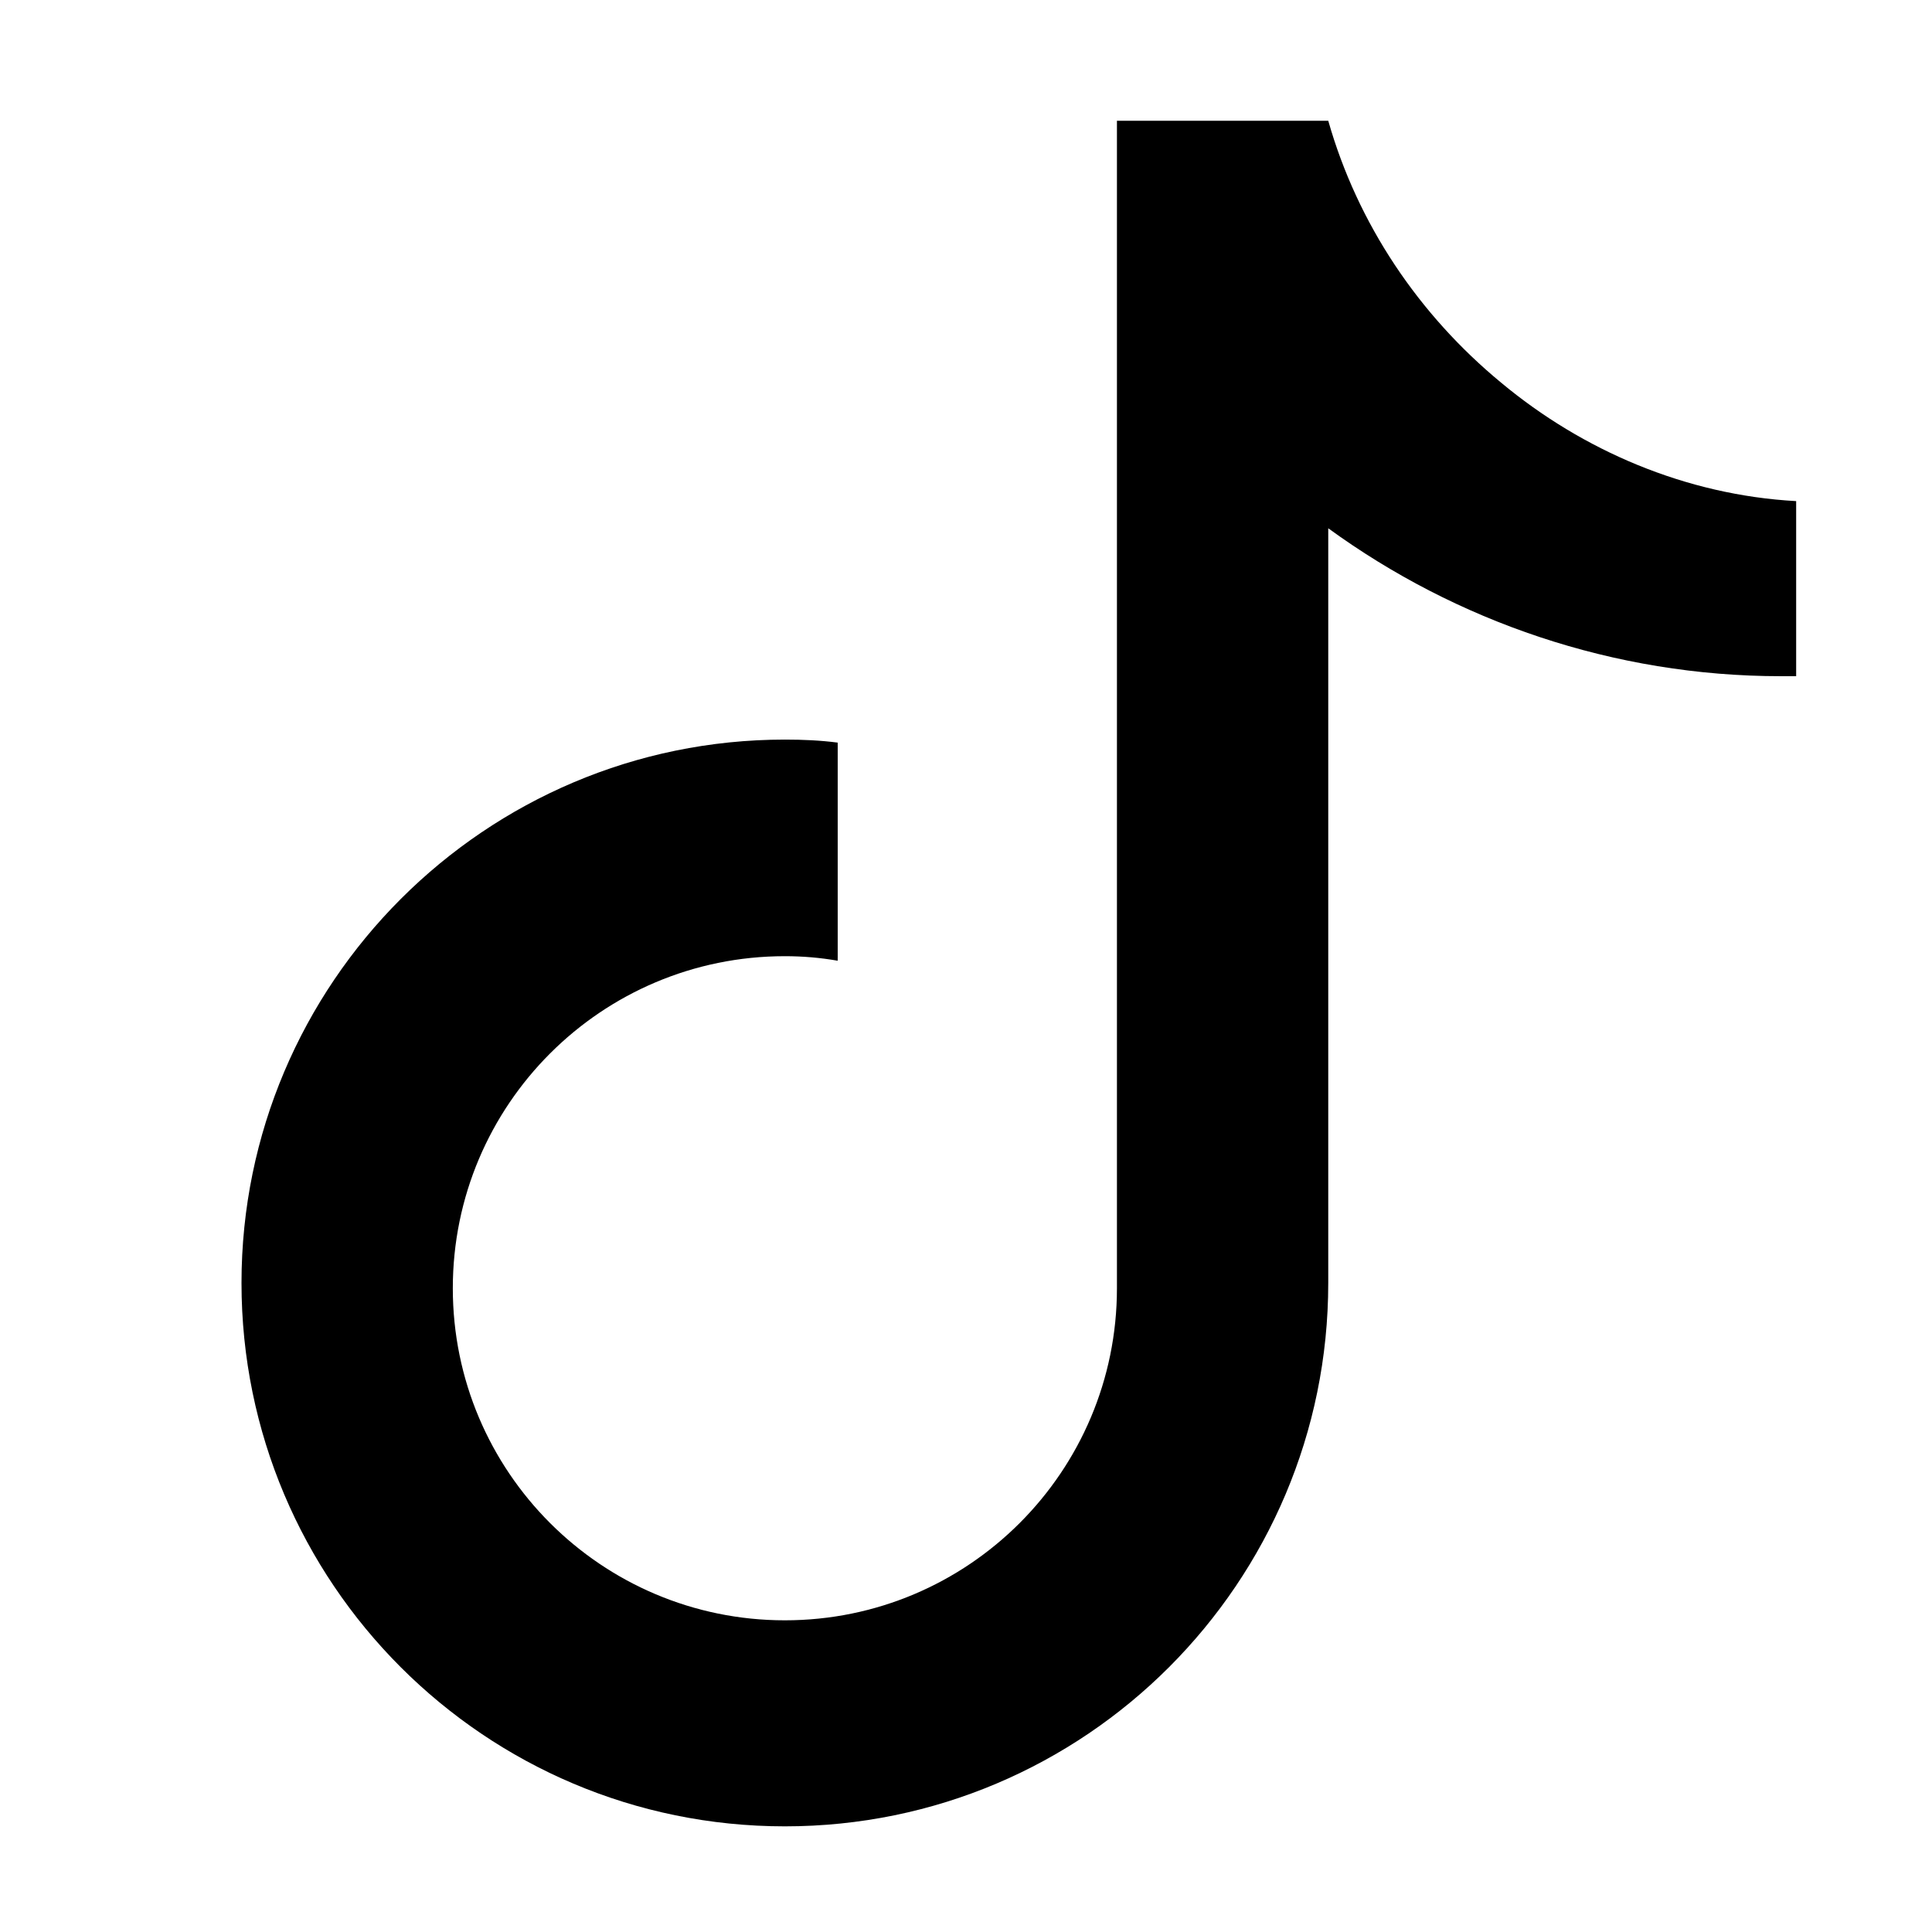
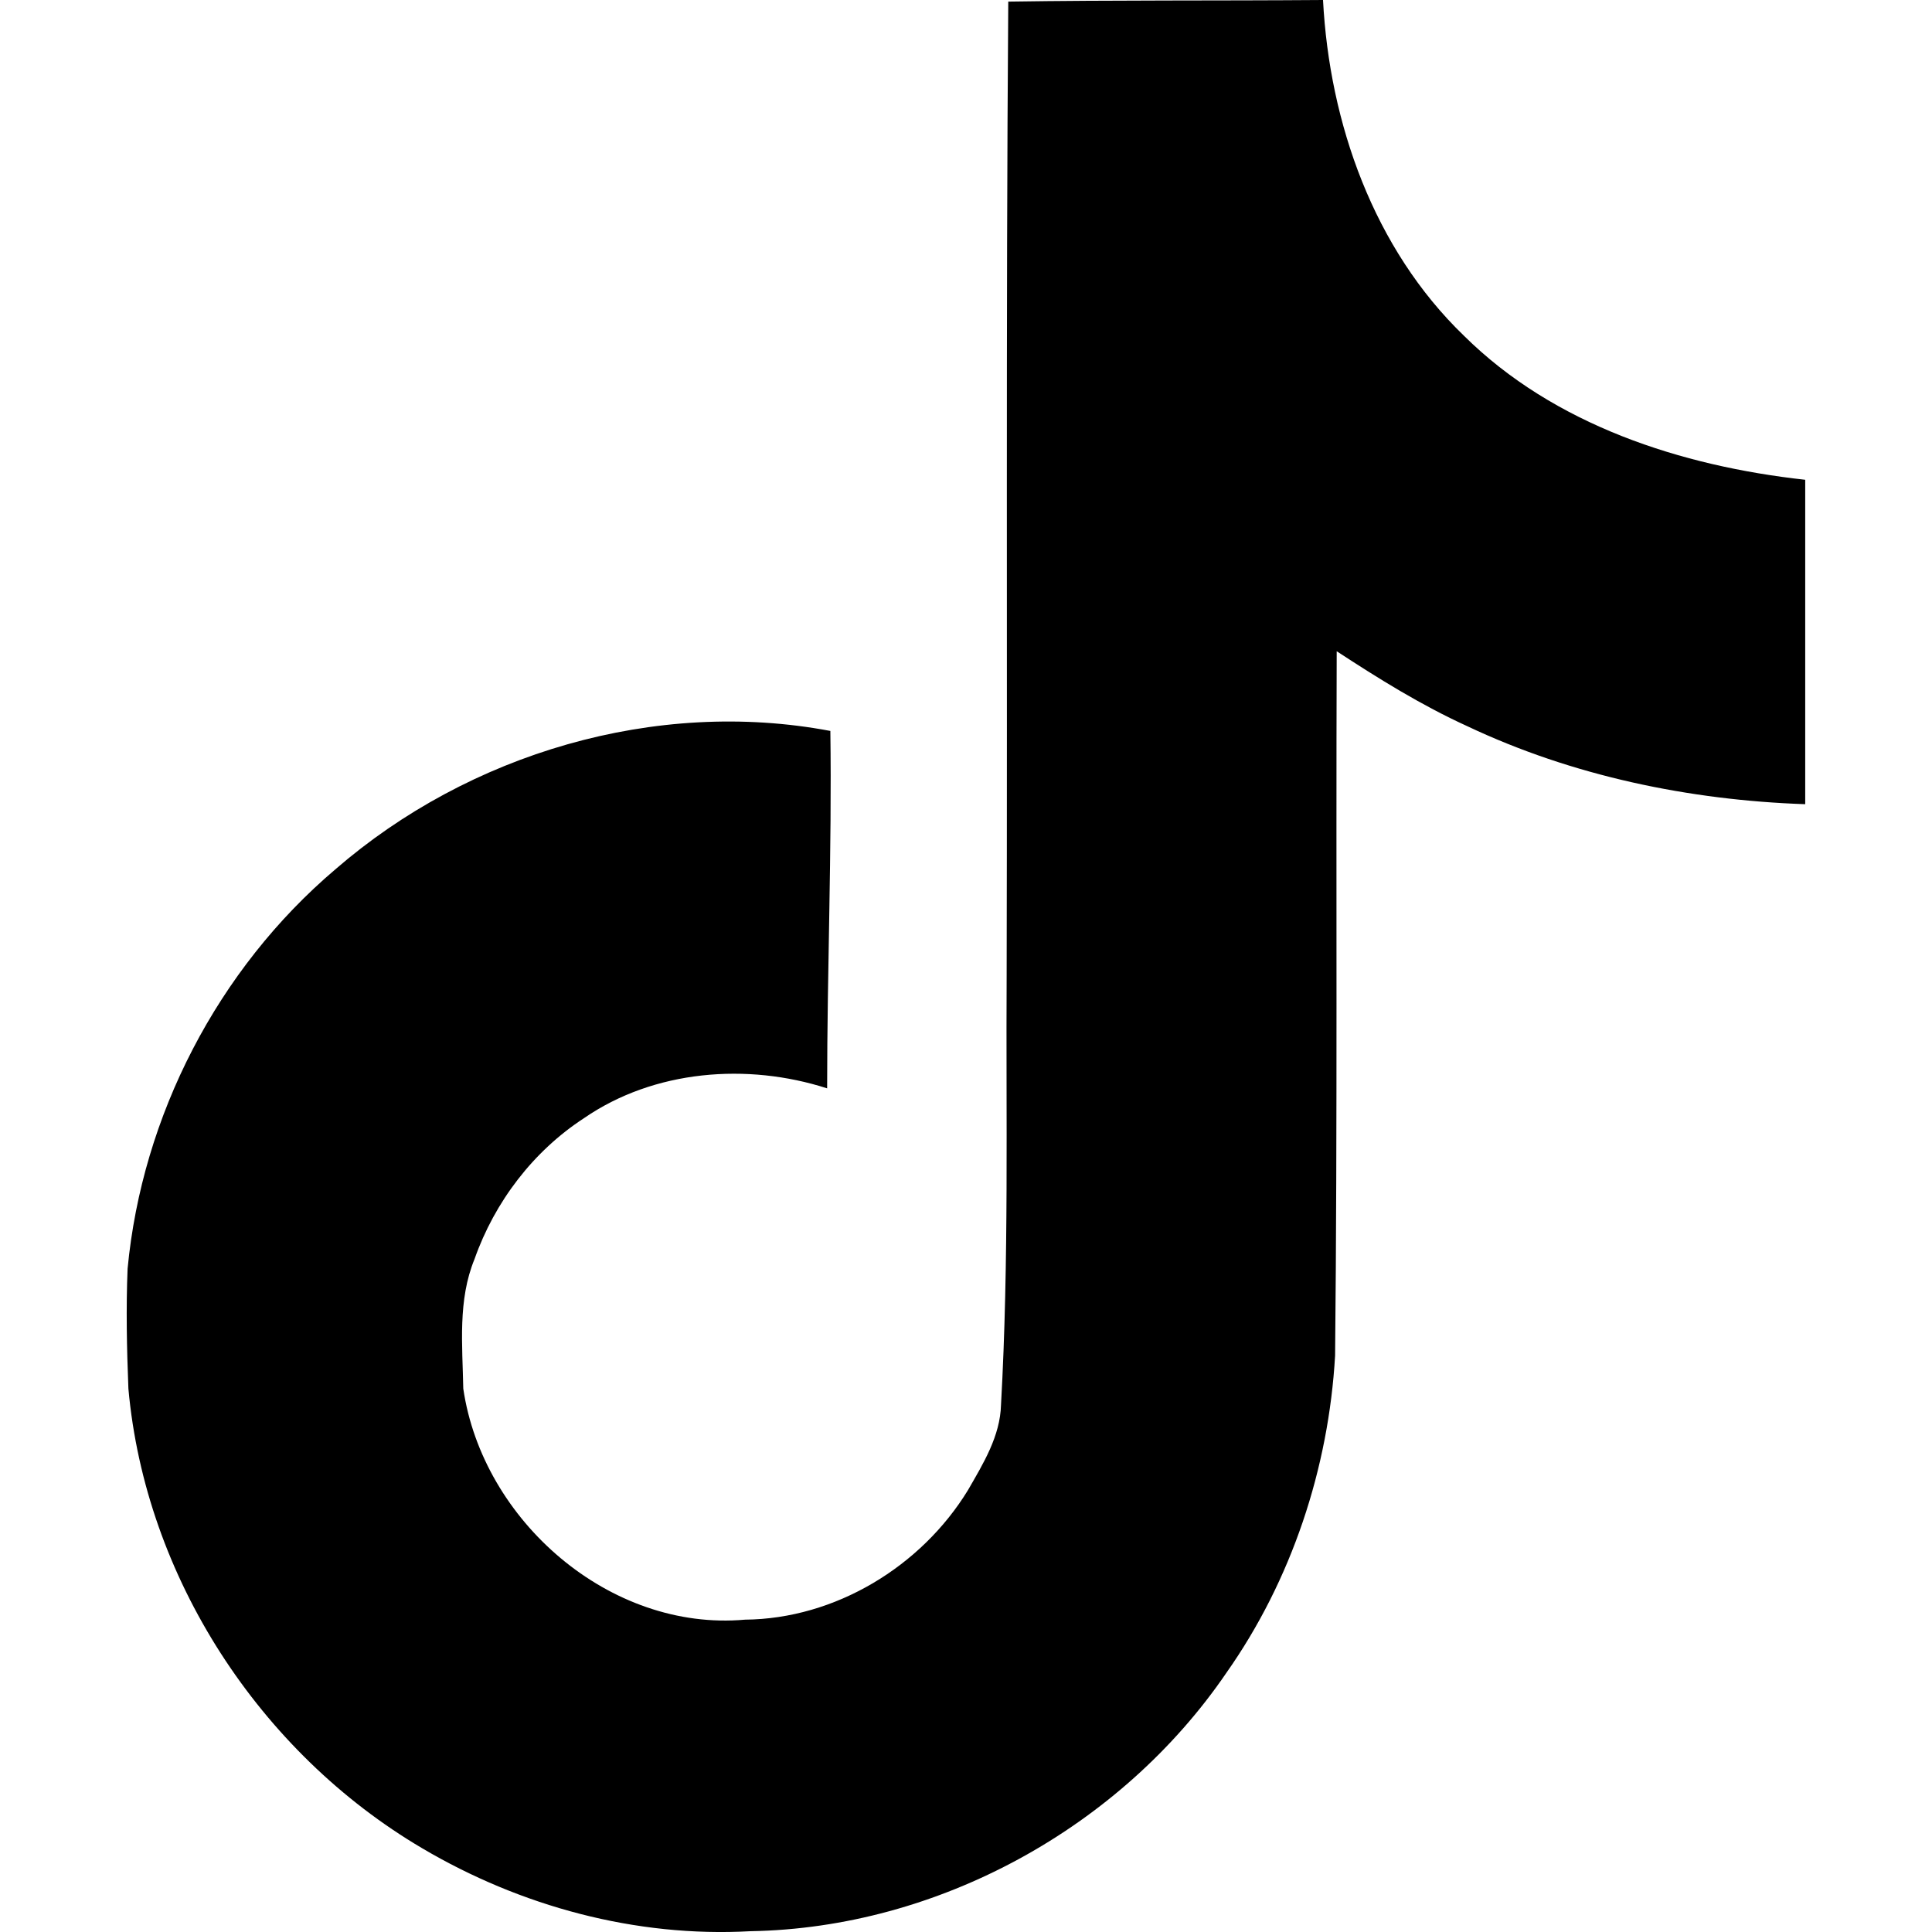
- <svg xmlns="http://www.w3.org/2000/svg" viewBox="0 0 256 256">
-   <path fill="#000000" d="M236 89.6c-22.2 0-43.1-7.3-60-19.6V170c0 39.7-32.2 72-72 72s-72-32.3-72-72 32.3-72 72-72c2.4 0 4.7.1 7 .4v28.9c-2.3-.4-4.6-.6-7-.6-24.3 0-44 19.7-44 44s19.7 44 44 44 44-19.7 44-44V16h28c3.9 13.7 12 25.7 22.9 34.7 10.8 9 24.5 14.9 39.1 15.7V89.6z" />
+ <svg xmlns="http://www.w3.org/2000/svg" role="img" viewBox="0 0 24 24">
+   <path d="M12.525.02c1.31-.02 2.61-.01 3.91-.02.08 1.53.63 3.09 1.75 4.17 1.12 1.11 2.7 1.62 4.24 1.79v4.03c-1.44-.05-2.89-.35-4.2-.97-.57-.26-1.1-.59-1.62-.93-.01 2.92.01 5.84-.02 8.75-.08 1.4-.54 2.79-1.35 3.94-1.31 1.92-3.58 3.17-5.91 3.21-1.43.08-2.86-.31-4.08-1.03-2.02-1.19-3.44-3.37-3.65-5.71-.02-.5-.03-1-.01-1.49.18-1.9 1.12-3.72 2.58-4.96 1.66-1.44 3.98-2.13 6.15-1.72.02 1.48-.04 2.96-.04 4.44-.99-.32-2.15-.23-3.02.37-.63.41-1.11 1.04-1.36 1.75-.21.51-.15 1.07-.14 1.61.24 1.64 1.82 3.02 3.5 2.87 1.12-.01 2.19-.66 2.77-1.61.19-.33.4-.67.41-1.06.1-1.79.06-3.57.07-5.36.01-4.03-.01-8.05.02-12.07z" />
</svg>
